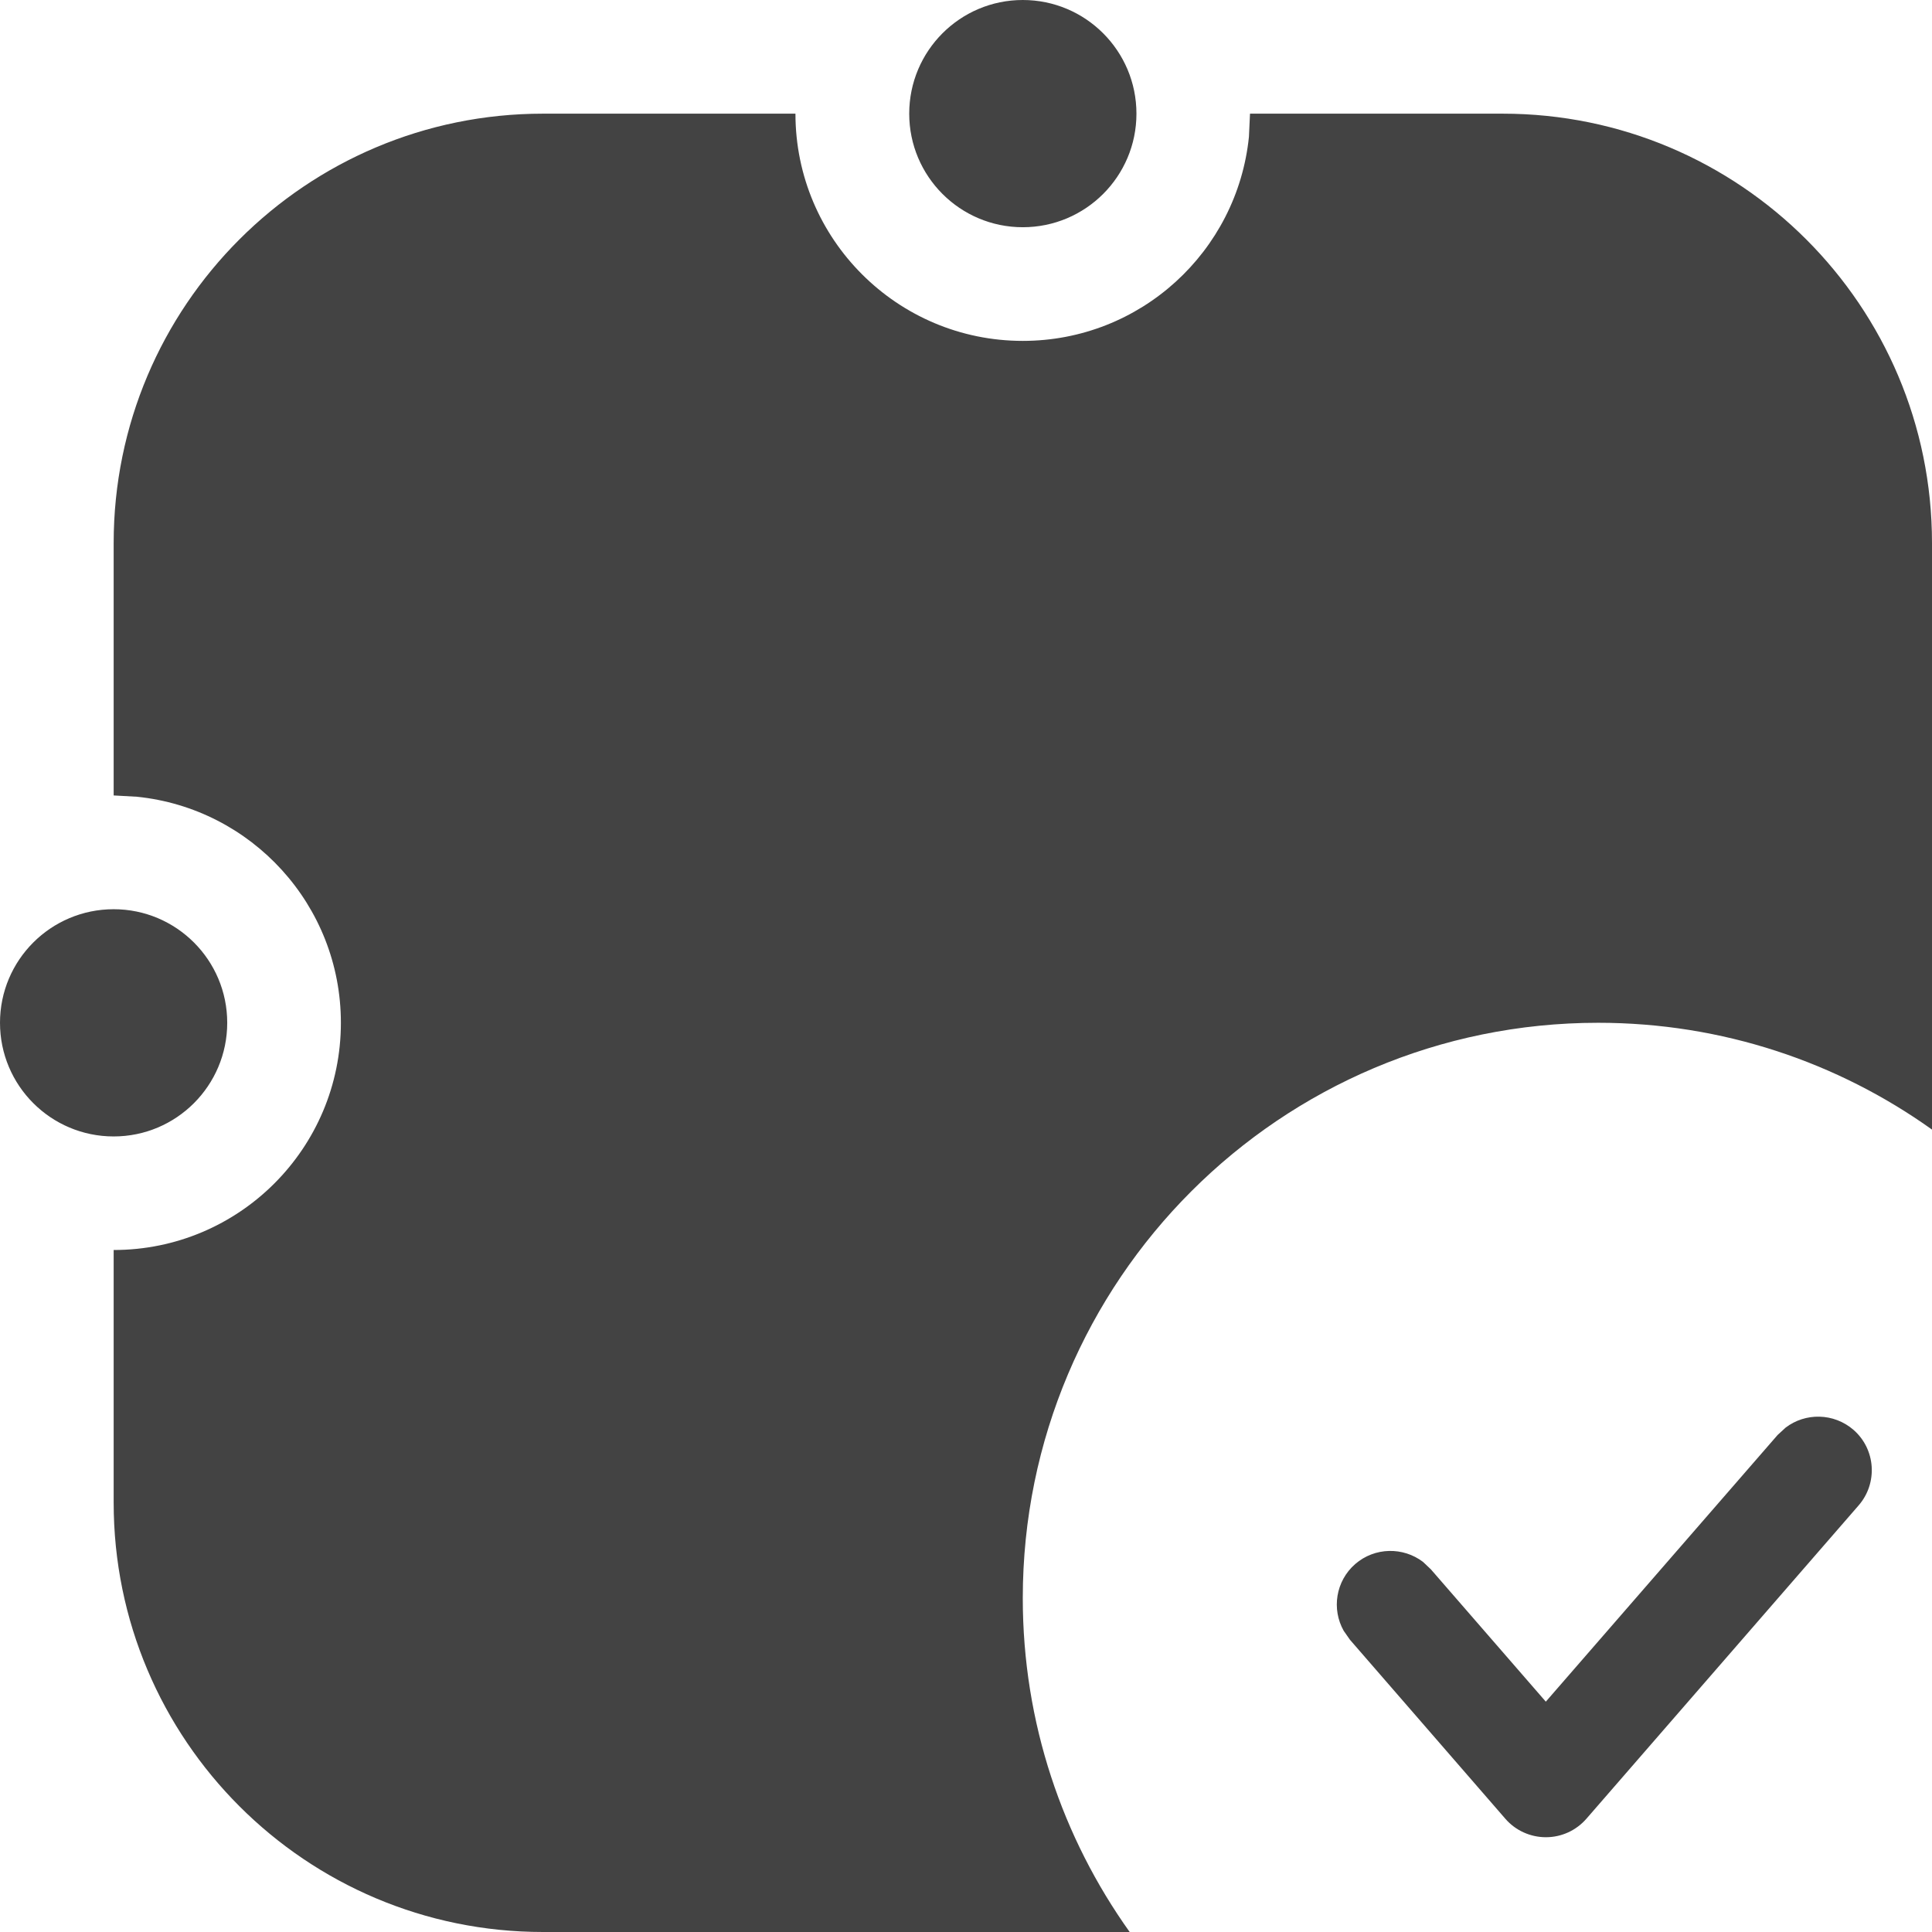
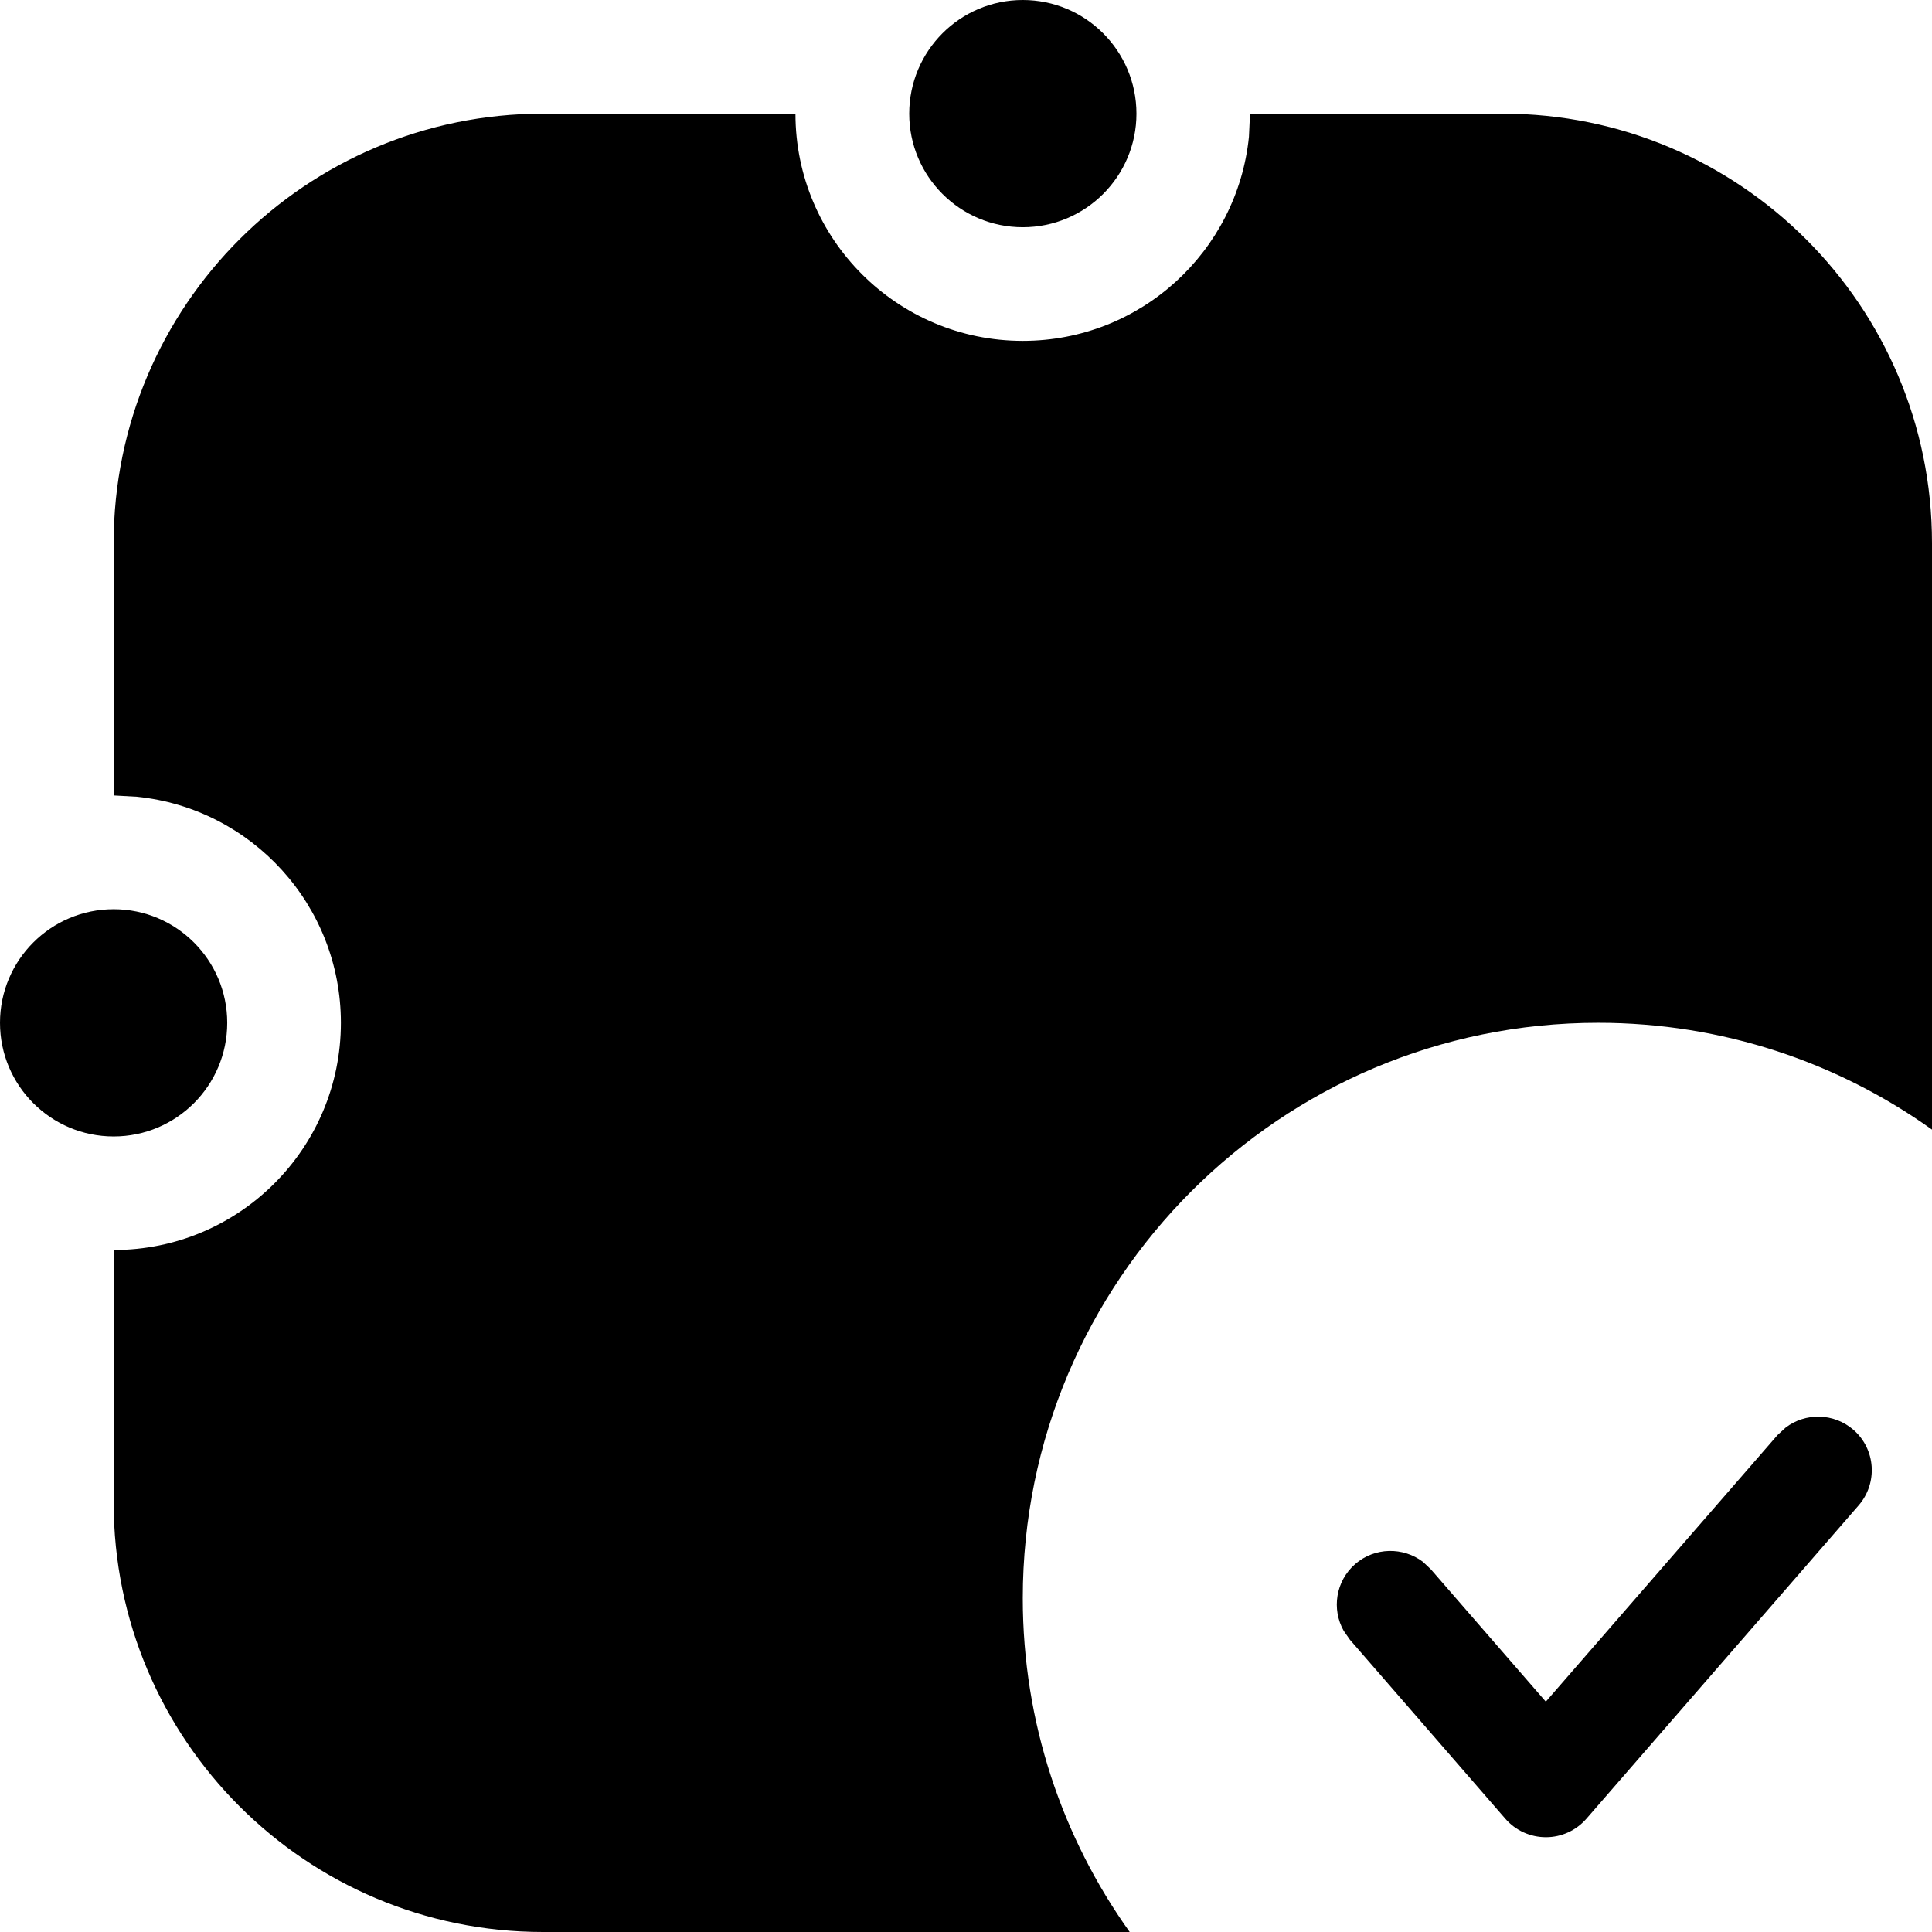
<svg xmlns="http://www.w3.org/2000/svg" width="18" height="18" viewBox="0 0 18 18" fill="none">
-   <path d="M7.411 1.059C7.411 2.228 8.36 3.176 9.529 3.176C10.626 3.176 11.527 2.343 11.636 1.275L11.646 1.059H14C16.209 1.059 18 2.85 18 5.059V10.524C17.123 9.898 16.049 9.529 14.89 9.529C11.929 9.529 9.529 11.929 9.529 14.89C9.529 16.05 9.899 17.123 10.525 18H5.059C2.85 18 1.059 16.209 1.059 14V11.646C2.228 11.646 3.176 10.699 3.176 9.529C3.176 8.433 2.343 7.531 1.275 7.423L1.059 7.411V5.059C1.059 2.85 2.85 1.059 5.059 1.059H7.411ZM16.636 13.301C16.82 13.16 17.085 13.163 17.268 13.321C17.476 13.502 17.497 13.818 17.316 14.026L14.78 16.945C14.685 17.054 14.548 17.117 14.403 17.117C14.259 17.117 14.12 17.055 14.025 16.945L12.577 15.277L12.519 15.194C12.405 14.992 12.444 14.731 12.626 14.572C12.808 14.414 13.073 14.411 13.258 14.552L13.331 14.621L14.402 15.854L16.561 13.37L16.636 13.301ZM1.059 8.471C1.643 8.471 2.117 8.945 2.117 9.529C2.117 10.114 1.643 10.588 1.059 10.588C0.474 10.588 1.59753e-05 10.114 0 9.529C0 8.945 0.474 8.471 1.059 8.471ZM9.529 0C10.114 1.59752e-05 10.588 0.474 10.588 1.059C10.588 1.643 10.114 2.117 9.529 2.117C8.945 2.117 8.471 1.643 8.471 1.059C8.471 0.474 8.945 0 9.529 0Z" fill="#434343" />
+   <path d="M7.411 1.059C7.411 2.228 8.36 3.176 9.529 3.176C10.626 3.176 11.527 2.343 11.636 1.275L11.646 1.059H14C16.209 1.059 18 2.85 18 5.059V10.524C17.123 9.898 16.049 9.529 14.89 9.529C11.929 9.529 9.529 11.929 9.529 14.89C9.529 16.05 9.899 17.123 10.525 18H5.059C2.85 18 1.059 16.209 1.059 14V11.646C2.228 11.646 3.176 10.699 3.176 9.529C3.176 8.433 2.343 7.531 1.275 7.423L1.059 7.411V5.059C1.059 2.85 2.85 1.059 5.059 1.059H7.411ZM16.636 13.301C16.82 13.16 17.085 13.163 17.268 13.321C17.476 13.502 17.497 13.818 17.316 14.026L14.78 16.945C14.685 17.054 14.548 17.117 14.403 17.117C14.259 17.117 14.12 17.055 14.025 16.945L12.577 15.277L12.519 15.194C12.405 14.992 12.444 14.731 12.626 14.572C12.808 14.414 13.073 14.411 13.258 14.552L13.331 14.621L14.402 15.854L16.561 13.37L16.636 13.301ZM1.059 8.471C1.643 8.471 2.117 8.945 2.117 9.529C2.117 10.114 1.643 10.588 1.059 10.588C0.474 10.588 1.59753e-05 10.114 0 9.529C0 8.945 0.474 8.471 1.059 8.471ZM9.529 0C10.114 1.59752e-05 10.588 0.474 10.588 1.059C10.588 1.643 10.114 2.117 9.529 2.117C8.945 2.117 8.471 1.643 8.471 1.059C8.471 0.474 8.945 0 9.529 0Z" fill="currentColor" />
</svg>
